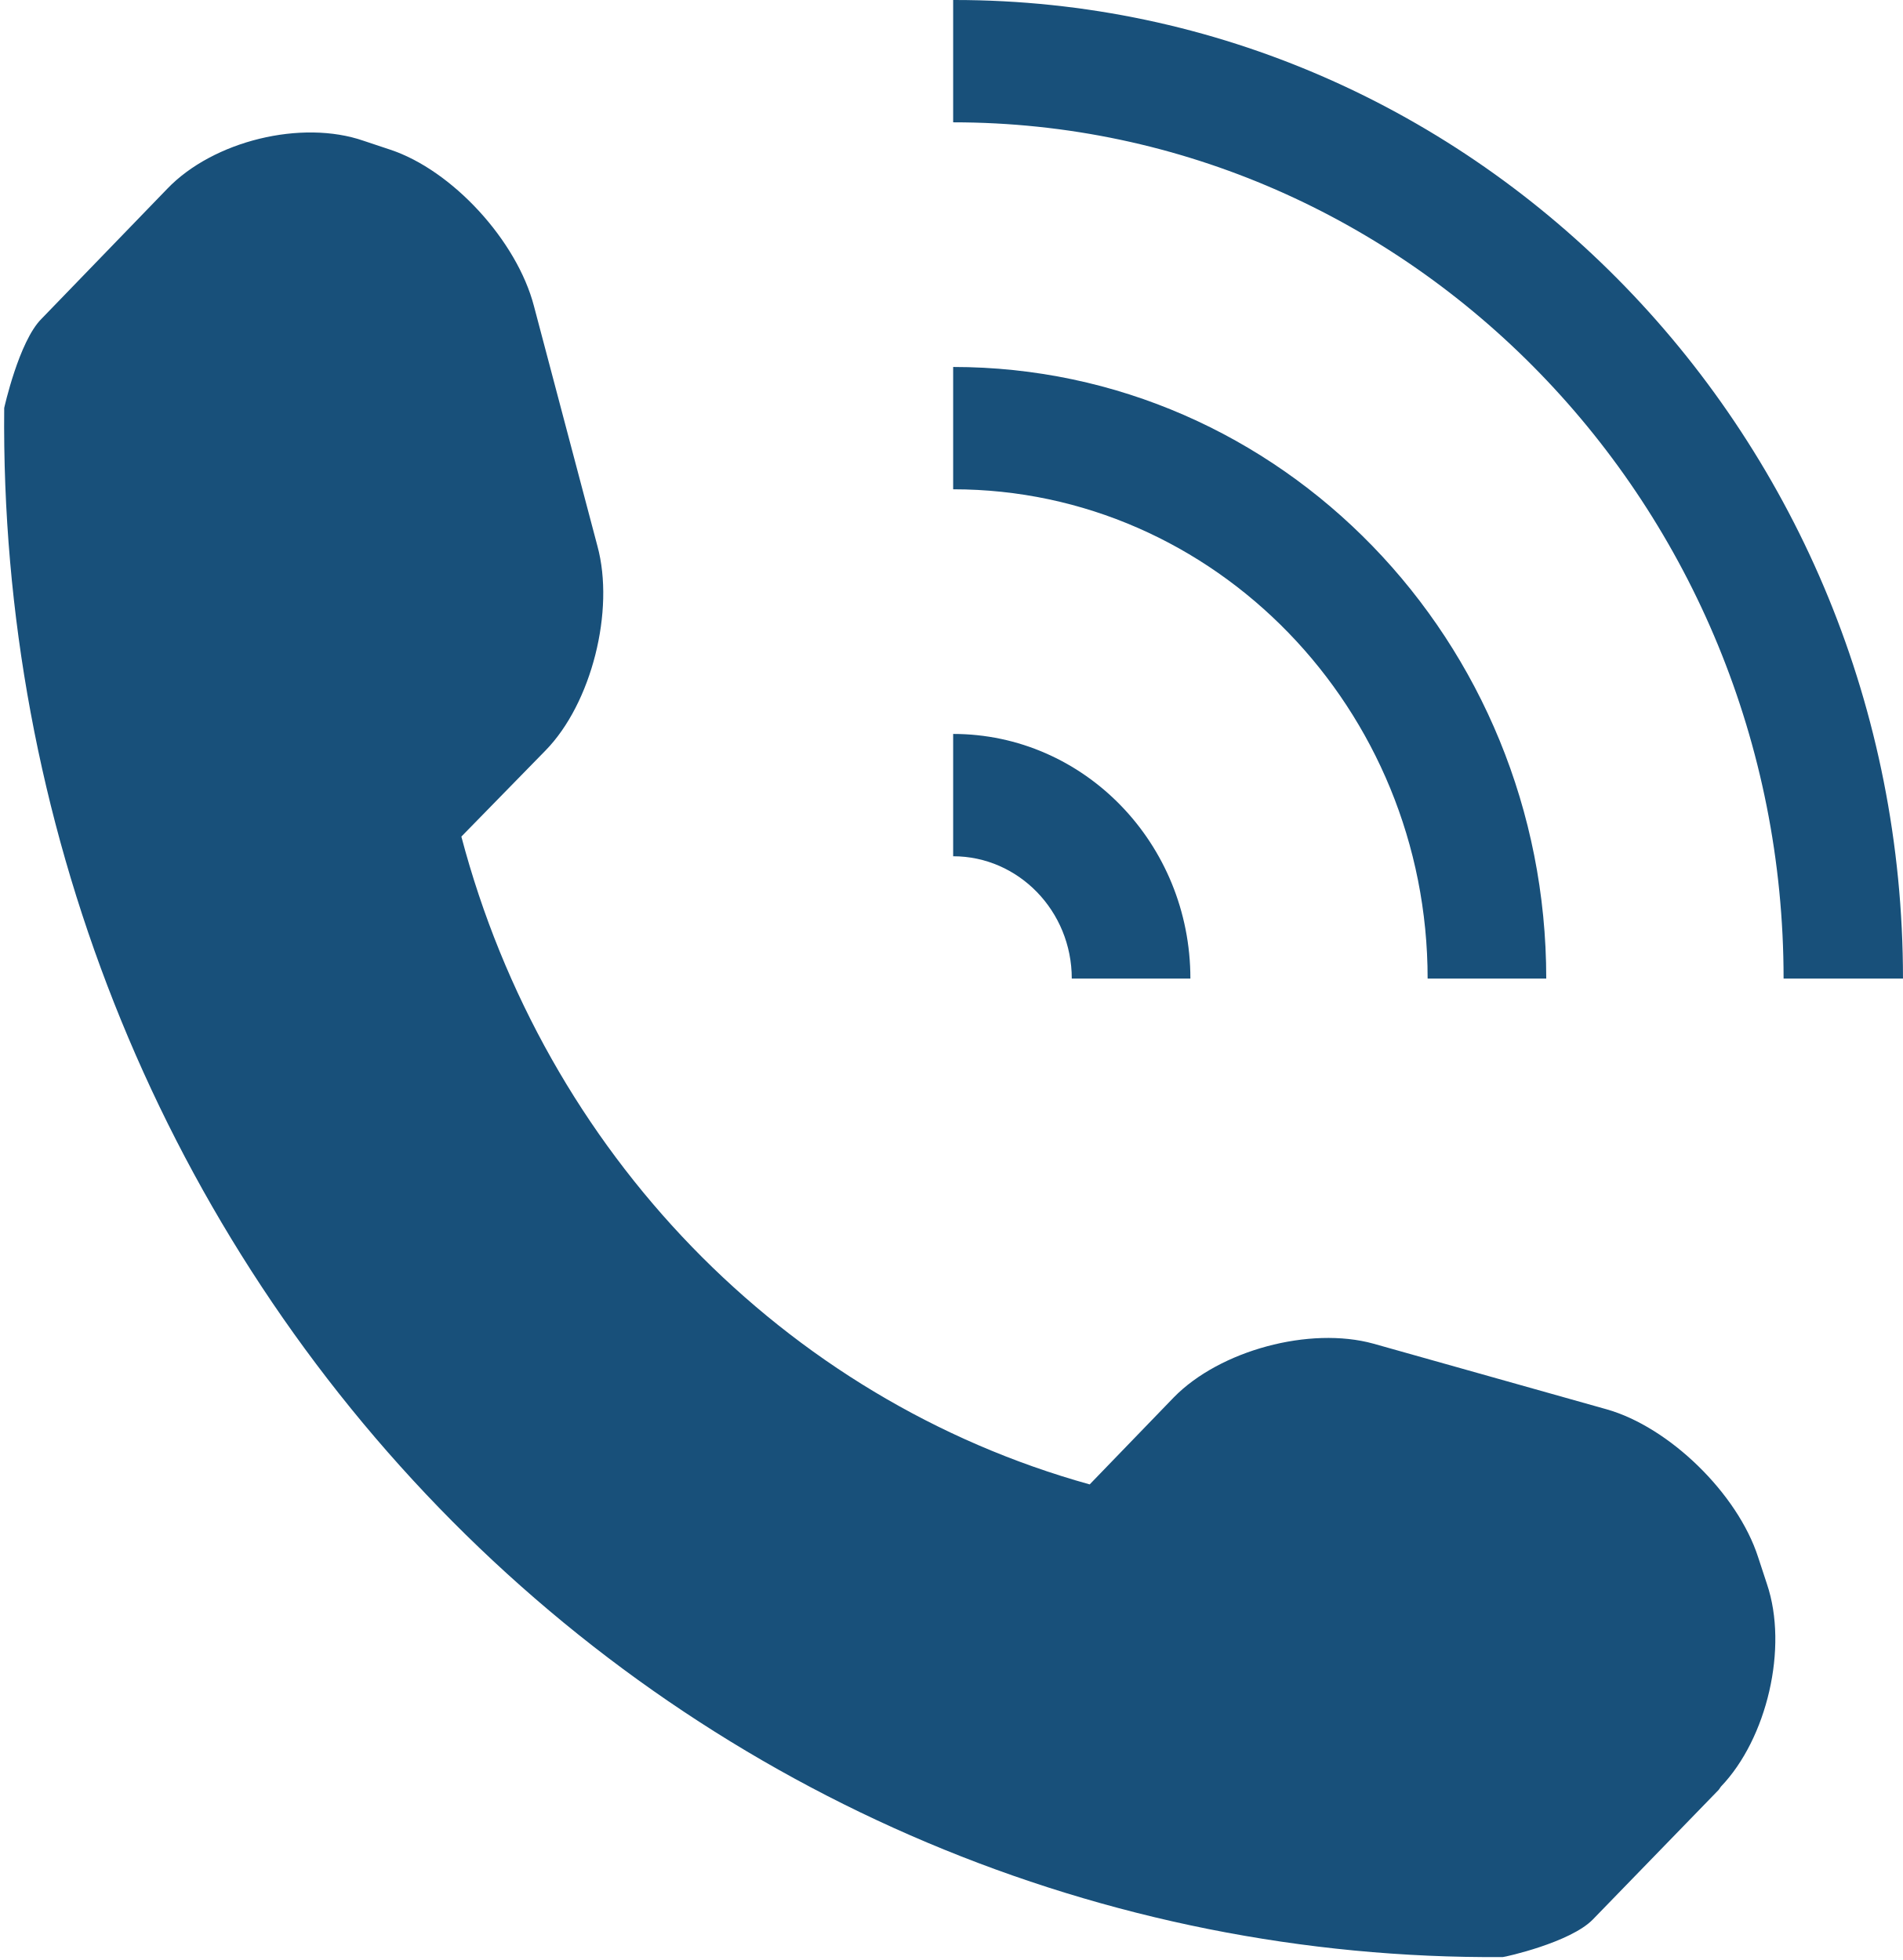
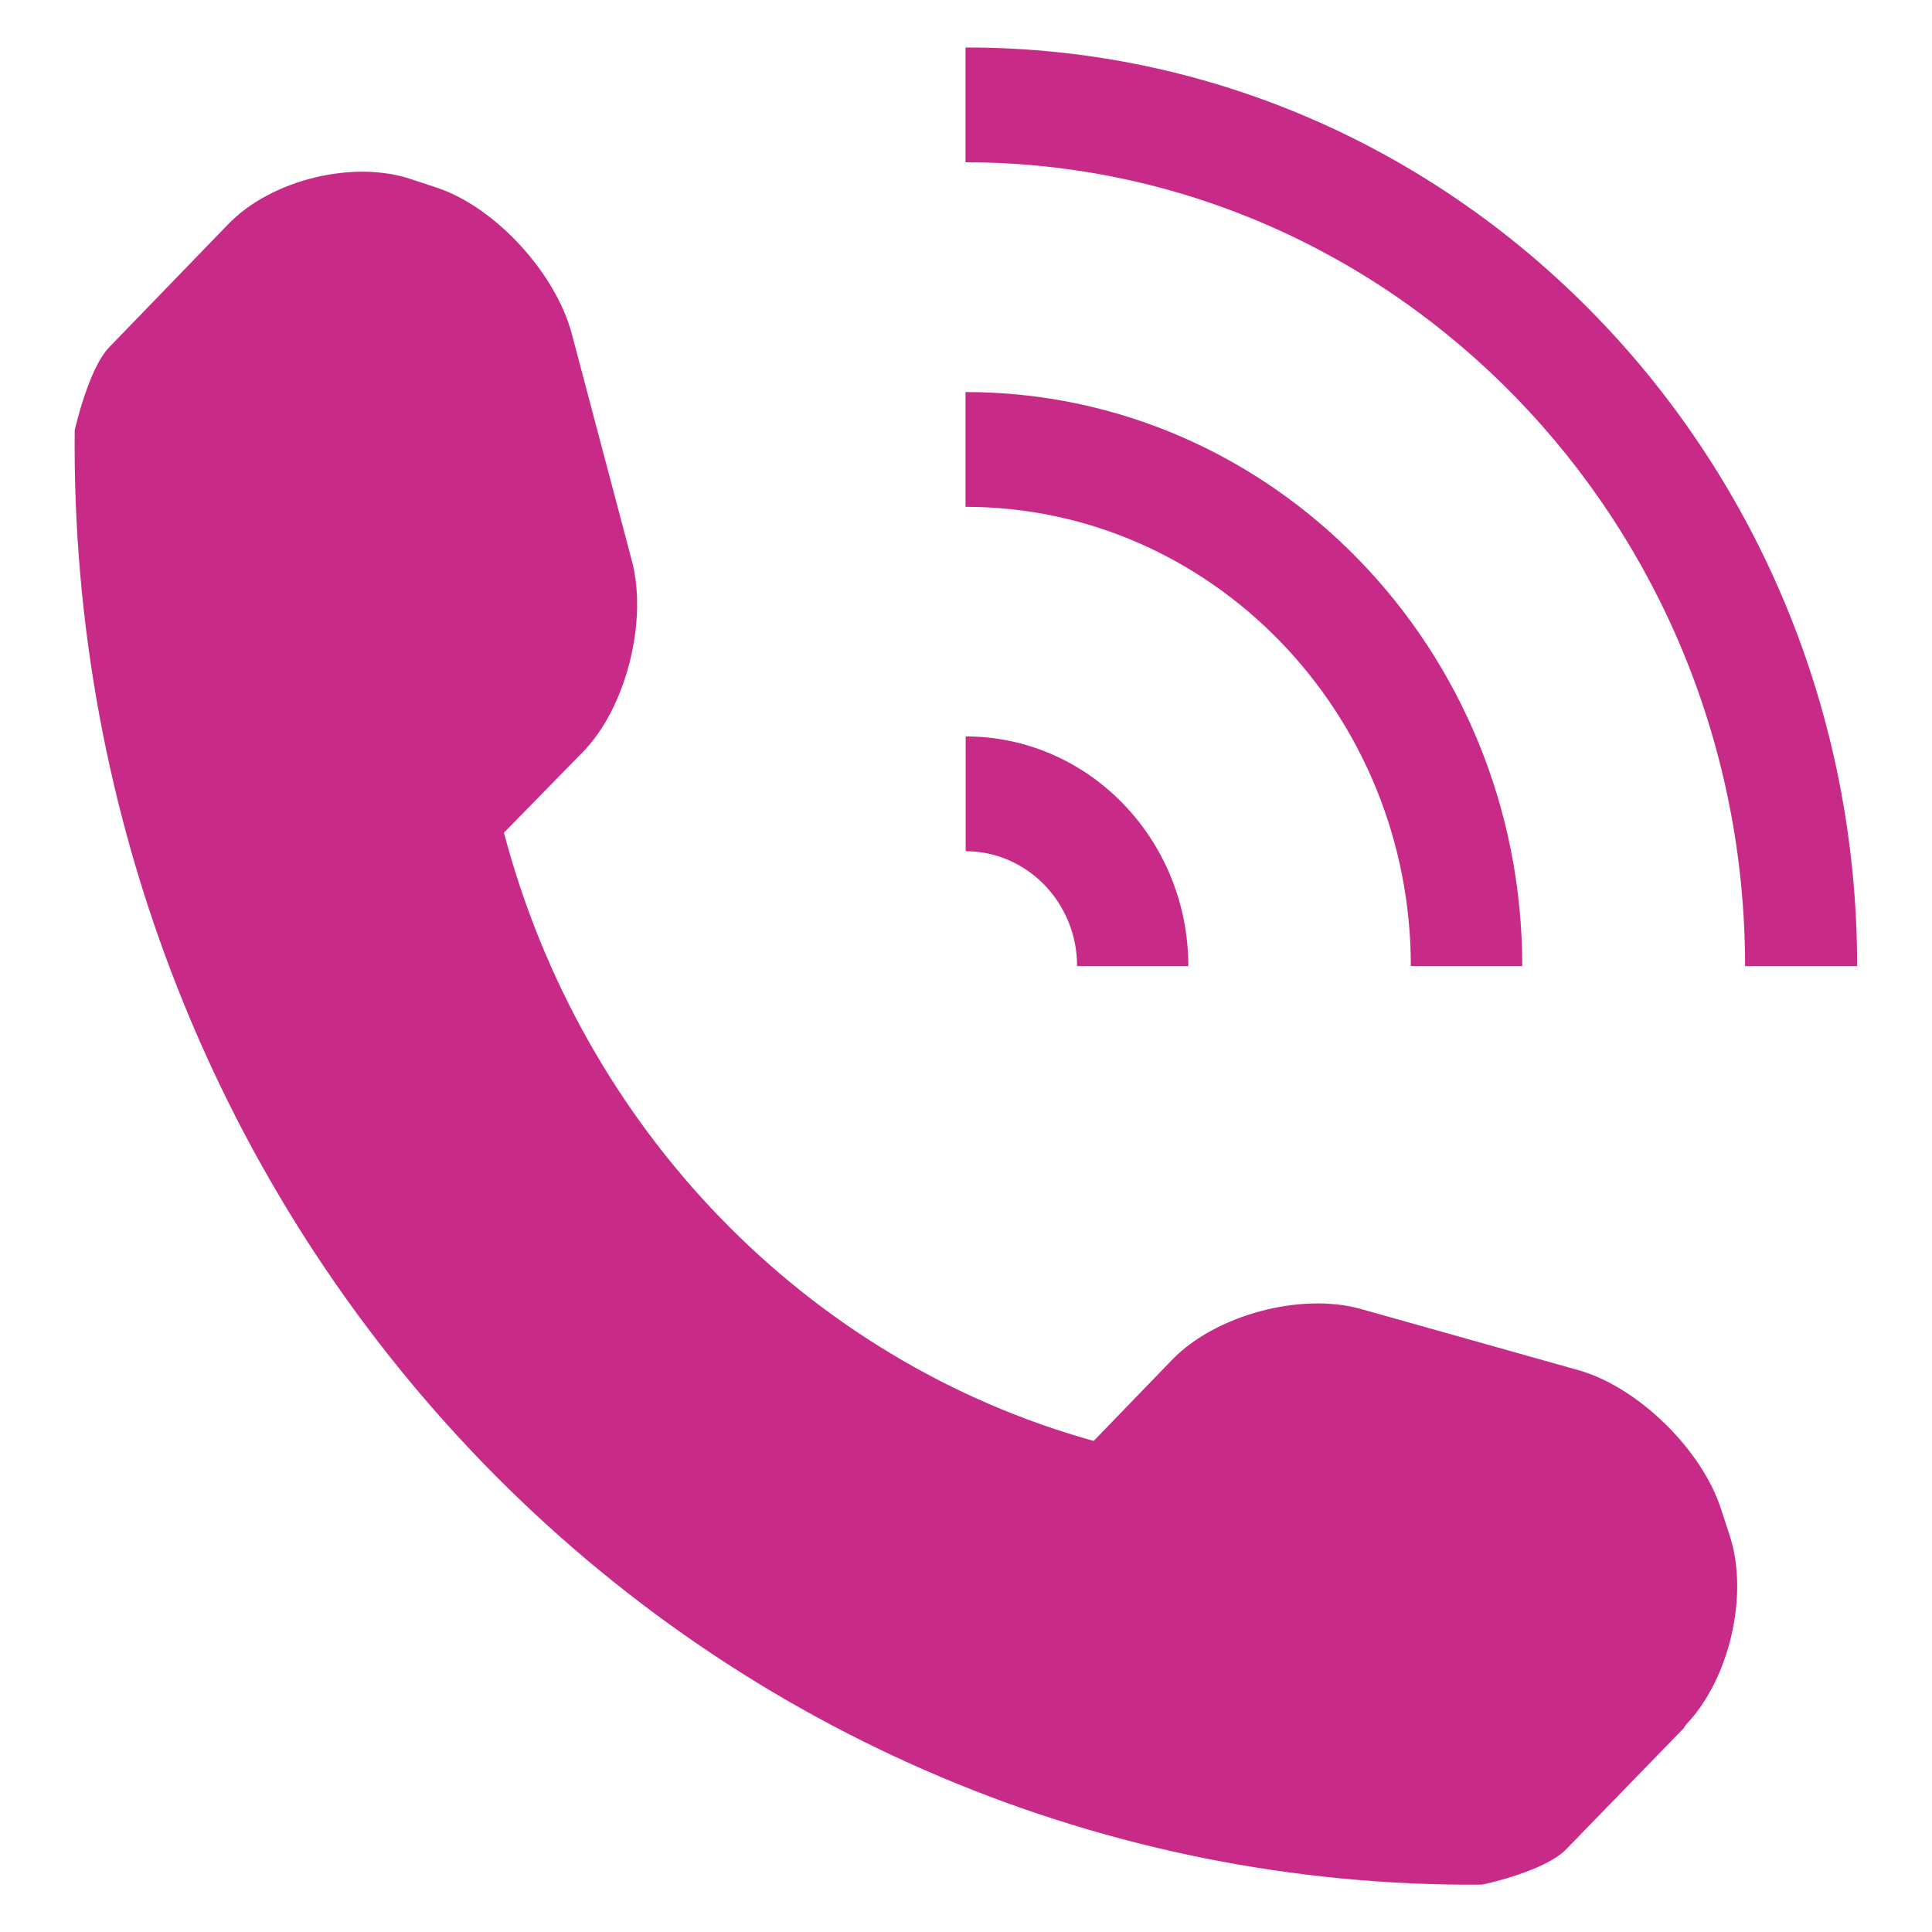
- <svg xmlns="http://www.w3.org/2000/svg" fill="#18507a" viewBox="62.957 39 19.444 20.029">
-   <defs />
-   <path d="M80.518 57.29l-1.286 1.325c-.23.236-.9.384-.92.384-4.07.03-7.99-1.62-10.868-4.59-2.887-2.98-4.487-7.03-4.444-11.24 0 0 .15-.68.38-.91l1.286-1.33c.47-.49 1.374-.71 2.007-.49l.27.09c.635.21 1.296.93 1.47 1.6l.648 2.45c.18.66-.06 1.61-.53 2.09l-.86.88c.85 3.22 3.29 5.75 6.42 6.62l.86-.89c.47-.48 1.39-.728 2.04-.548l2.38.67c.64.18 1.34.86 1.55 1.512l.09.274c.22.65 0 1.58-.47 2.07zM73.908 49h1.212c0-1.38-1.085-2.5-2.424-2.5v1.25c.668 0 1.212.56 1.212 1.25zm4.848 0c0-3.452-2.713-6.25-6.06-6.25V44c2.673 0 4.848 2.244 4.848 5h1.212zm-6.06-10v1.25c4.678 0 8.485 3.926 8.485 8.75h1.22c0-5.523-4.34-10-9.69-10z" />
+ <svg xmlns="http://www.w3.org/2000/svg" width="12" height="12">
+   <g>
+   </g>
+   <g>
+     <path d="m80.518,57.29l-1.286,1.325c-0.23,0.236 -0.9,0.384 -0.92,0.384c-4.07,0.03 -7.99,-1.62 -10.868,-4.59c-2.887,-2.98 -4.487,-7.03 -4.444,-11.24c0,0 0.15,-0.68 0.38,-0.91l1.286,-1.33c0.47,-0.49 1.374,-0.71 2.007,-0.49l0.27,0.09c0.635,0.21 1.296,0.93 1.47,1.6l0.648,2.45c0.18,0.66 -0.06,1.61 -0.53,2.09l-0.86,0.88c0.85,3.22 3.29,5.75 6.42,6.62l0.86,-0.89c0.47,-0.48 1.39,-0.728 2.04,-0.548l2.38,0.67c0.64,0.18 1.34,0.86 1.55,1.512l0.09,0.274c0.22,0.65 0,1.58 -0.47,2.07l-0.023,0.033zm-6.61,-8.29l1.212,0c0,-1.38 -1.085,-2.5 -2.424,-2.5l0,1.25c0.668,0 1.212,0.56 1.212,1.25zm4.848,0c0,-3.452 -2.713,-6.25 -6.06,-6.25l0,1.25c2.673,0 4.848,2.244 4.848,5l1.212,0zm-6.06,-10l0,1.25c4.678,0 8.485,3.926 8.485,8.75l1.22,0c0,-5.523 -4.34,-10 -9.69,-10l-0.015,0z" id="svg_1" />
+     <path fill="#c82a87" d="m10.461,10.731l-0.734,0.756c-0.131,0.135 -0.514,0.219 -0.525,0.219c-2.322,0.017 -4.559,-0.924 -6.202,-2.619c-1.647,-1.7 -2.56,-4.011 -2.536,-6.414c0,0 0.086,-0.388 0.217,-0.519l0.734,-0.759c0.268,-0.28 0.784,-0.405 1.145,-0.28l0.154,0.051c0.362,0.12 0.74,0.531 0.839,0.913l0.37,1.398c0.103,0.377 -0.034,0.919 -0.302,1.193l-0.491,0.502c0.485,1.837 1.877,3.281 3.663,3.778l0.491,-0.508c0.268,-0.274 0.793,-0.415 1.164,-0.313l1.358,0.382c0.365,0.103 0.765,0.491 0.884,0.863l0.051,0.156c0.126,0.371 0,0.902 -0.268,1.181l-0.013,0.019zm-3.772,-4.73l0.692,0c0,-0.787 -0.619,-1.427 -1.383,-1.427l0,0.713c0.381,0 0.692,0.32 0.692,0.713zm2.766,0c0,-1.97 -1.548,-3.566 -3.458,-3.566l0,0.713c1.525,0 2.766,1.28 2.766,2.853l0.692,0zm-3.458,-5.706l0,0.713c2.669,0 4.842,2.24 4.842,4.993l0.696,0c0,-3.152 -2.477,-5.706 -5.529,-5.706l-0.009,0z" id="svg_5" />
+   </g>
+   <g>
+     <rect fill="none" id="canvas_background" height="14" width="14" y="-1" x="-1" />
+   </g>
</svg>
